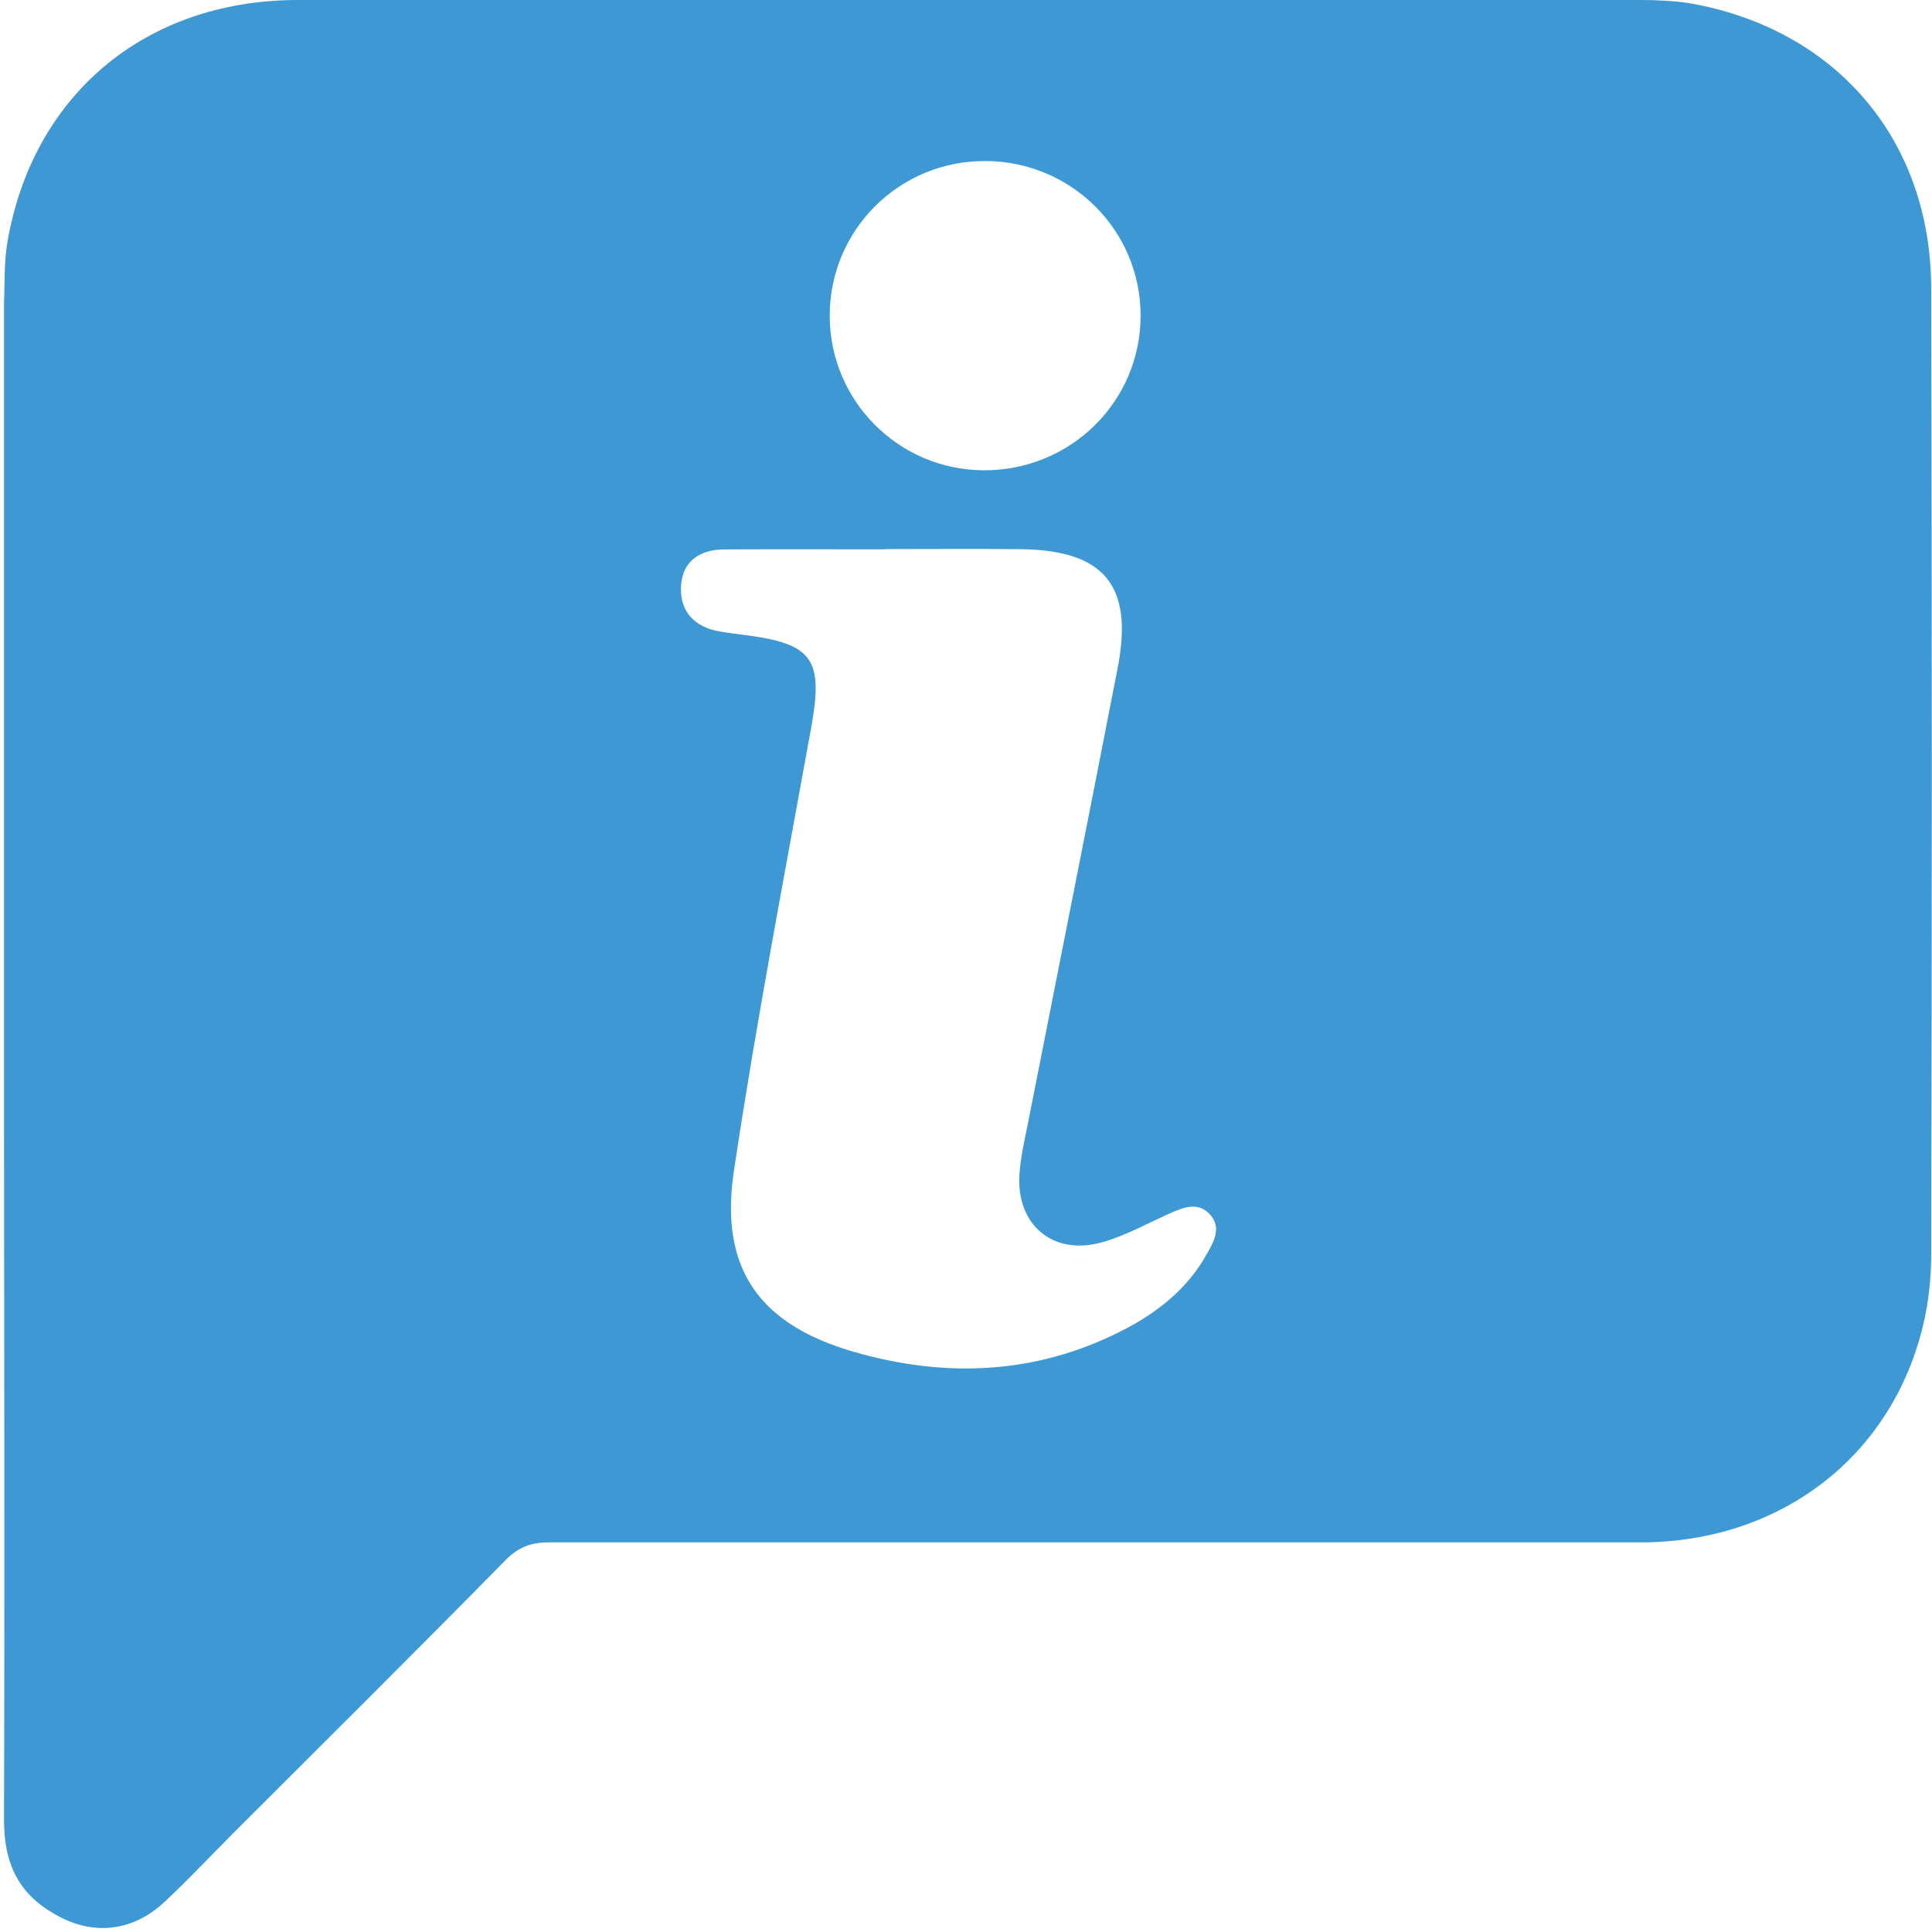
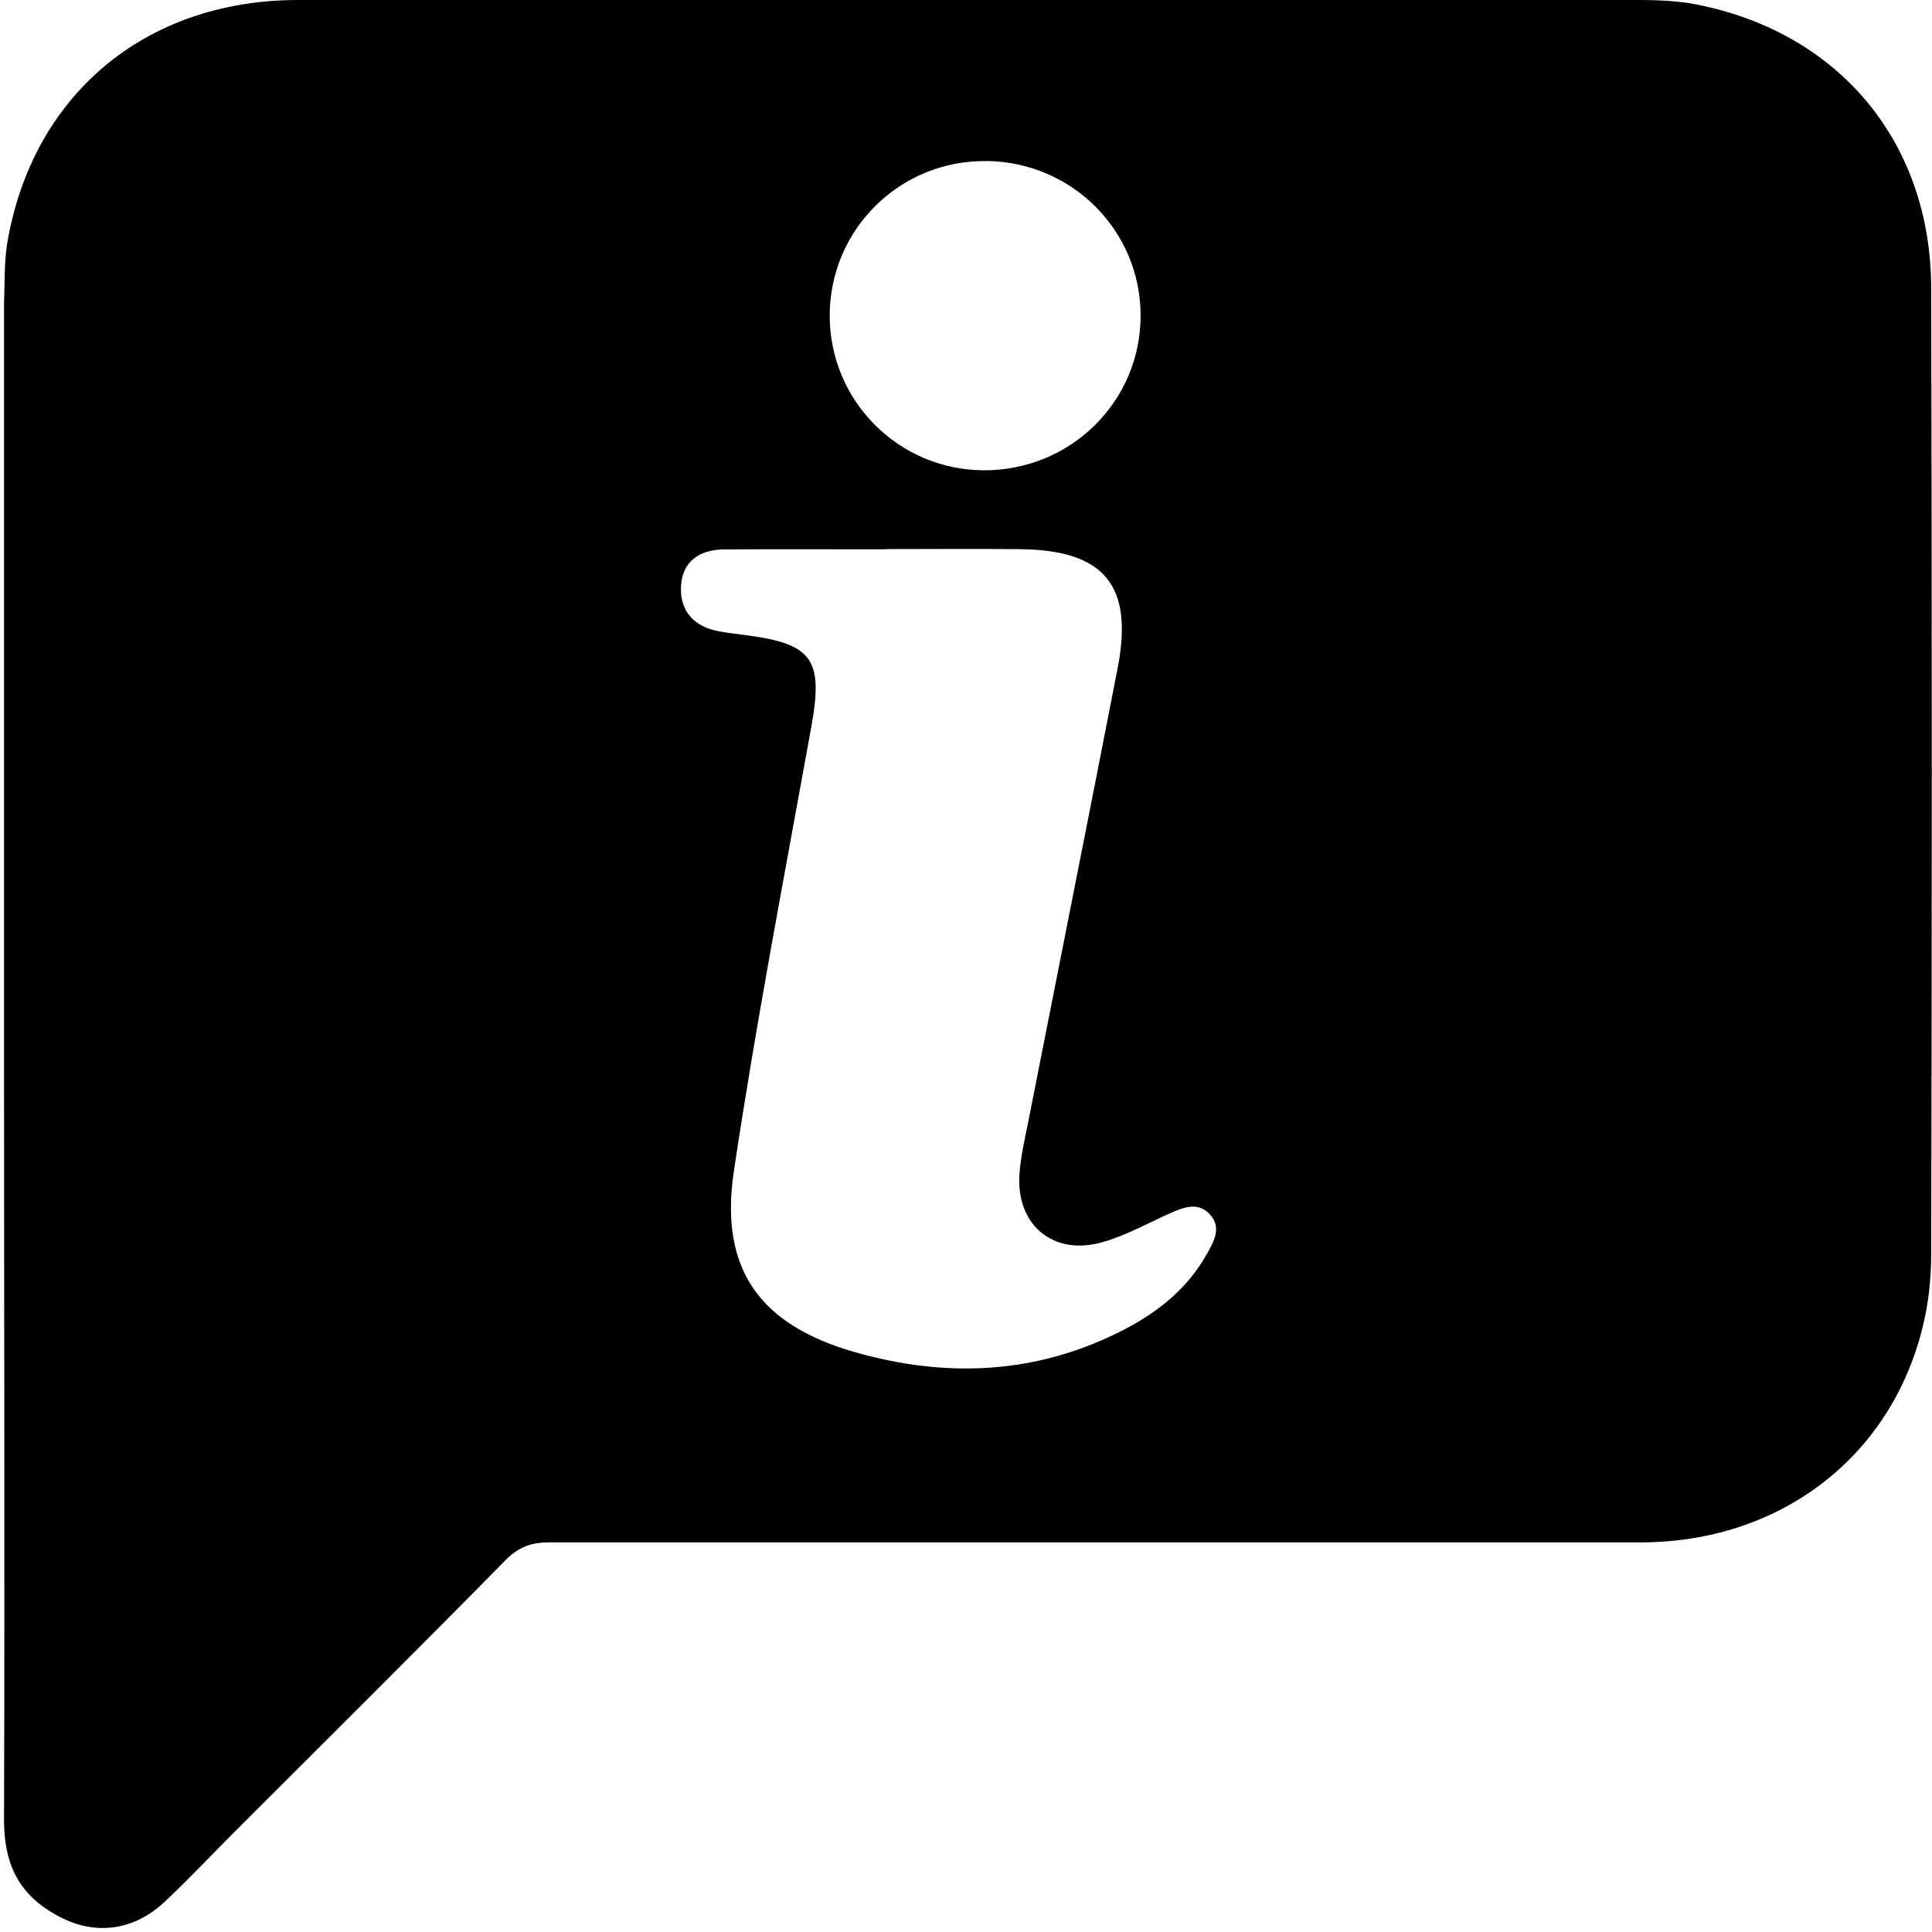
<svg xmlns="http://www.w3.org/2000/svg" id="a" viewBox="0 0 24 24">
-   <path d="M20.99,.04c-.2-.03-.41-.04-.61-.04H3.68C1.79,.01,.4,1.19,.09,3.02c-.04,.25-.03,.5-.04,.76V13.04C.05,16.23,.06,19.42,.05,22.61c0,.51,.16,.89,.6,1.15,.47,.29,.98,.25,1.39-.13,.3-.28,.58-.58,.87-.87,1.13-1.13,2.27-2.26,3.39-3.4,.16-.15,.31-.2,.52-.2h13.56c1.73,0,3.12-1.06,3.51-2.7,.07-.29,.1-.59,.1-.89,.01-3.99,.01-7.99,0-11.98,0-1.85-1.18-3.23-3-3.55Zm-8.727,1.96c1.058,.017,1.902,.865,1.906,1.913,.004,1.075-.872,1.938-1.958,1.929-1.051-.009-1.9-.862-1.904-1.913-.004-1.078,.875-1.946,1.956-1.928Zm2.728,13.578c-.234,.423-.598,.715-1.018,.934-1.083,.564-2.218,.613-3.37,.28-1.171-.339-1.667-1.034-1.487-2.241,.276-1.846,.63-3.681,.962-5.519,.151-.838,.022-1.034-.814-1.142-.11-.014-.221-.027-.33-.047-.305-.055-.486-.243-.475-.549,.012-.319,.229-.467,.538-.469,.668-.004,1.335-.001,2.003-.001v-.003c.556,0,1.113-.005,1.669,.001,1.05,.01,1.415,.45,1.215,1.477-.365,1.877-.74,3.751-1.109,5.627-.043,.218-.095,.437-.111,.658-.043,.628,.412,1.017,1.019,.85,.296-.081,.572-.238,.856-.364,.169-.075,.346-.143,.492,.017,.149,.164,.046,.339-.039,.492Z" fill="#3d98d3" />
+   <path d="M20.99,.04c-.2-.03-.41-.04-.61-.04H3.68C1.79,.01,.4,1.19,.09,3.02c-.04,.25-.03,.5-.04,.76V13.04C.05,16.23,.06,19.42,.05,22.61c0,.51,.16,.89,.6,1.15,.47,.29,.98,.25,1.39-.13,.3-.28,.58-.58,.87-.87,1.13-1.13,2.27-2.26,3.39-3.4,.16-.15,.31-.2,.52-.2h13.56c1.73,0,3.12-1.06,3.51-2.7,.07-.29,.1-.59,.1-.89,.01-3.99,.01-7.99,0-11.98,0-1.85-1.18-3.23-3-3.55Zm-8.727,1.96c1.058,.017,1.902,.865,1.906,1.913,.004,1.075-.872,1.938-1.958,1.929-1.051-.009-1.9-.862-1.904-1.913-.004-1.078,.875-1.946,1.956-1.928Zm2.728,13.578c-.234,.423-.598,.715-1.018,.934-1.083,.564-2.218,.613-3.37,.28-1.171-.339-1.667-1.034-1.487-2.241,.276-1.846,.63-3.681,.962-5.519,.151-.838,.022-1.034-.814-1.142-.11-.014-.221-.027-.33-.047-.305-.055-.486-.243-.475-.549,.012-.319,.229-.467,.538-.469,.668-.004,1.335-.001,2.003-.001v-.003c.556,0,1.113-.005,1.669,.001,1.05,.01,1.415,.45,1.215,1.477-.365,1.877-.74,3.751-1.109,5.627-.043,.218-.095,.437-.111,.658-.043,.628,.412,1.017,1.019,.85,.296-.081,.572-.238,.856-.364,.169-.075,.346-.143,.492,.017,.149,.164,.046,.339-.039,.492Z" />
</svg>
